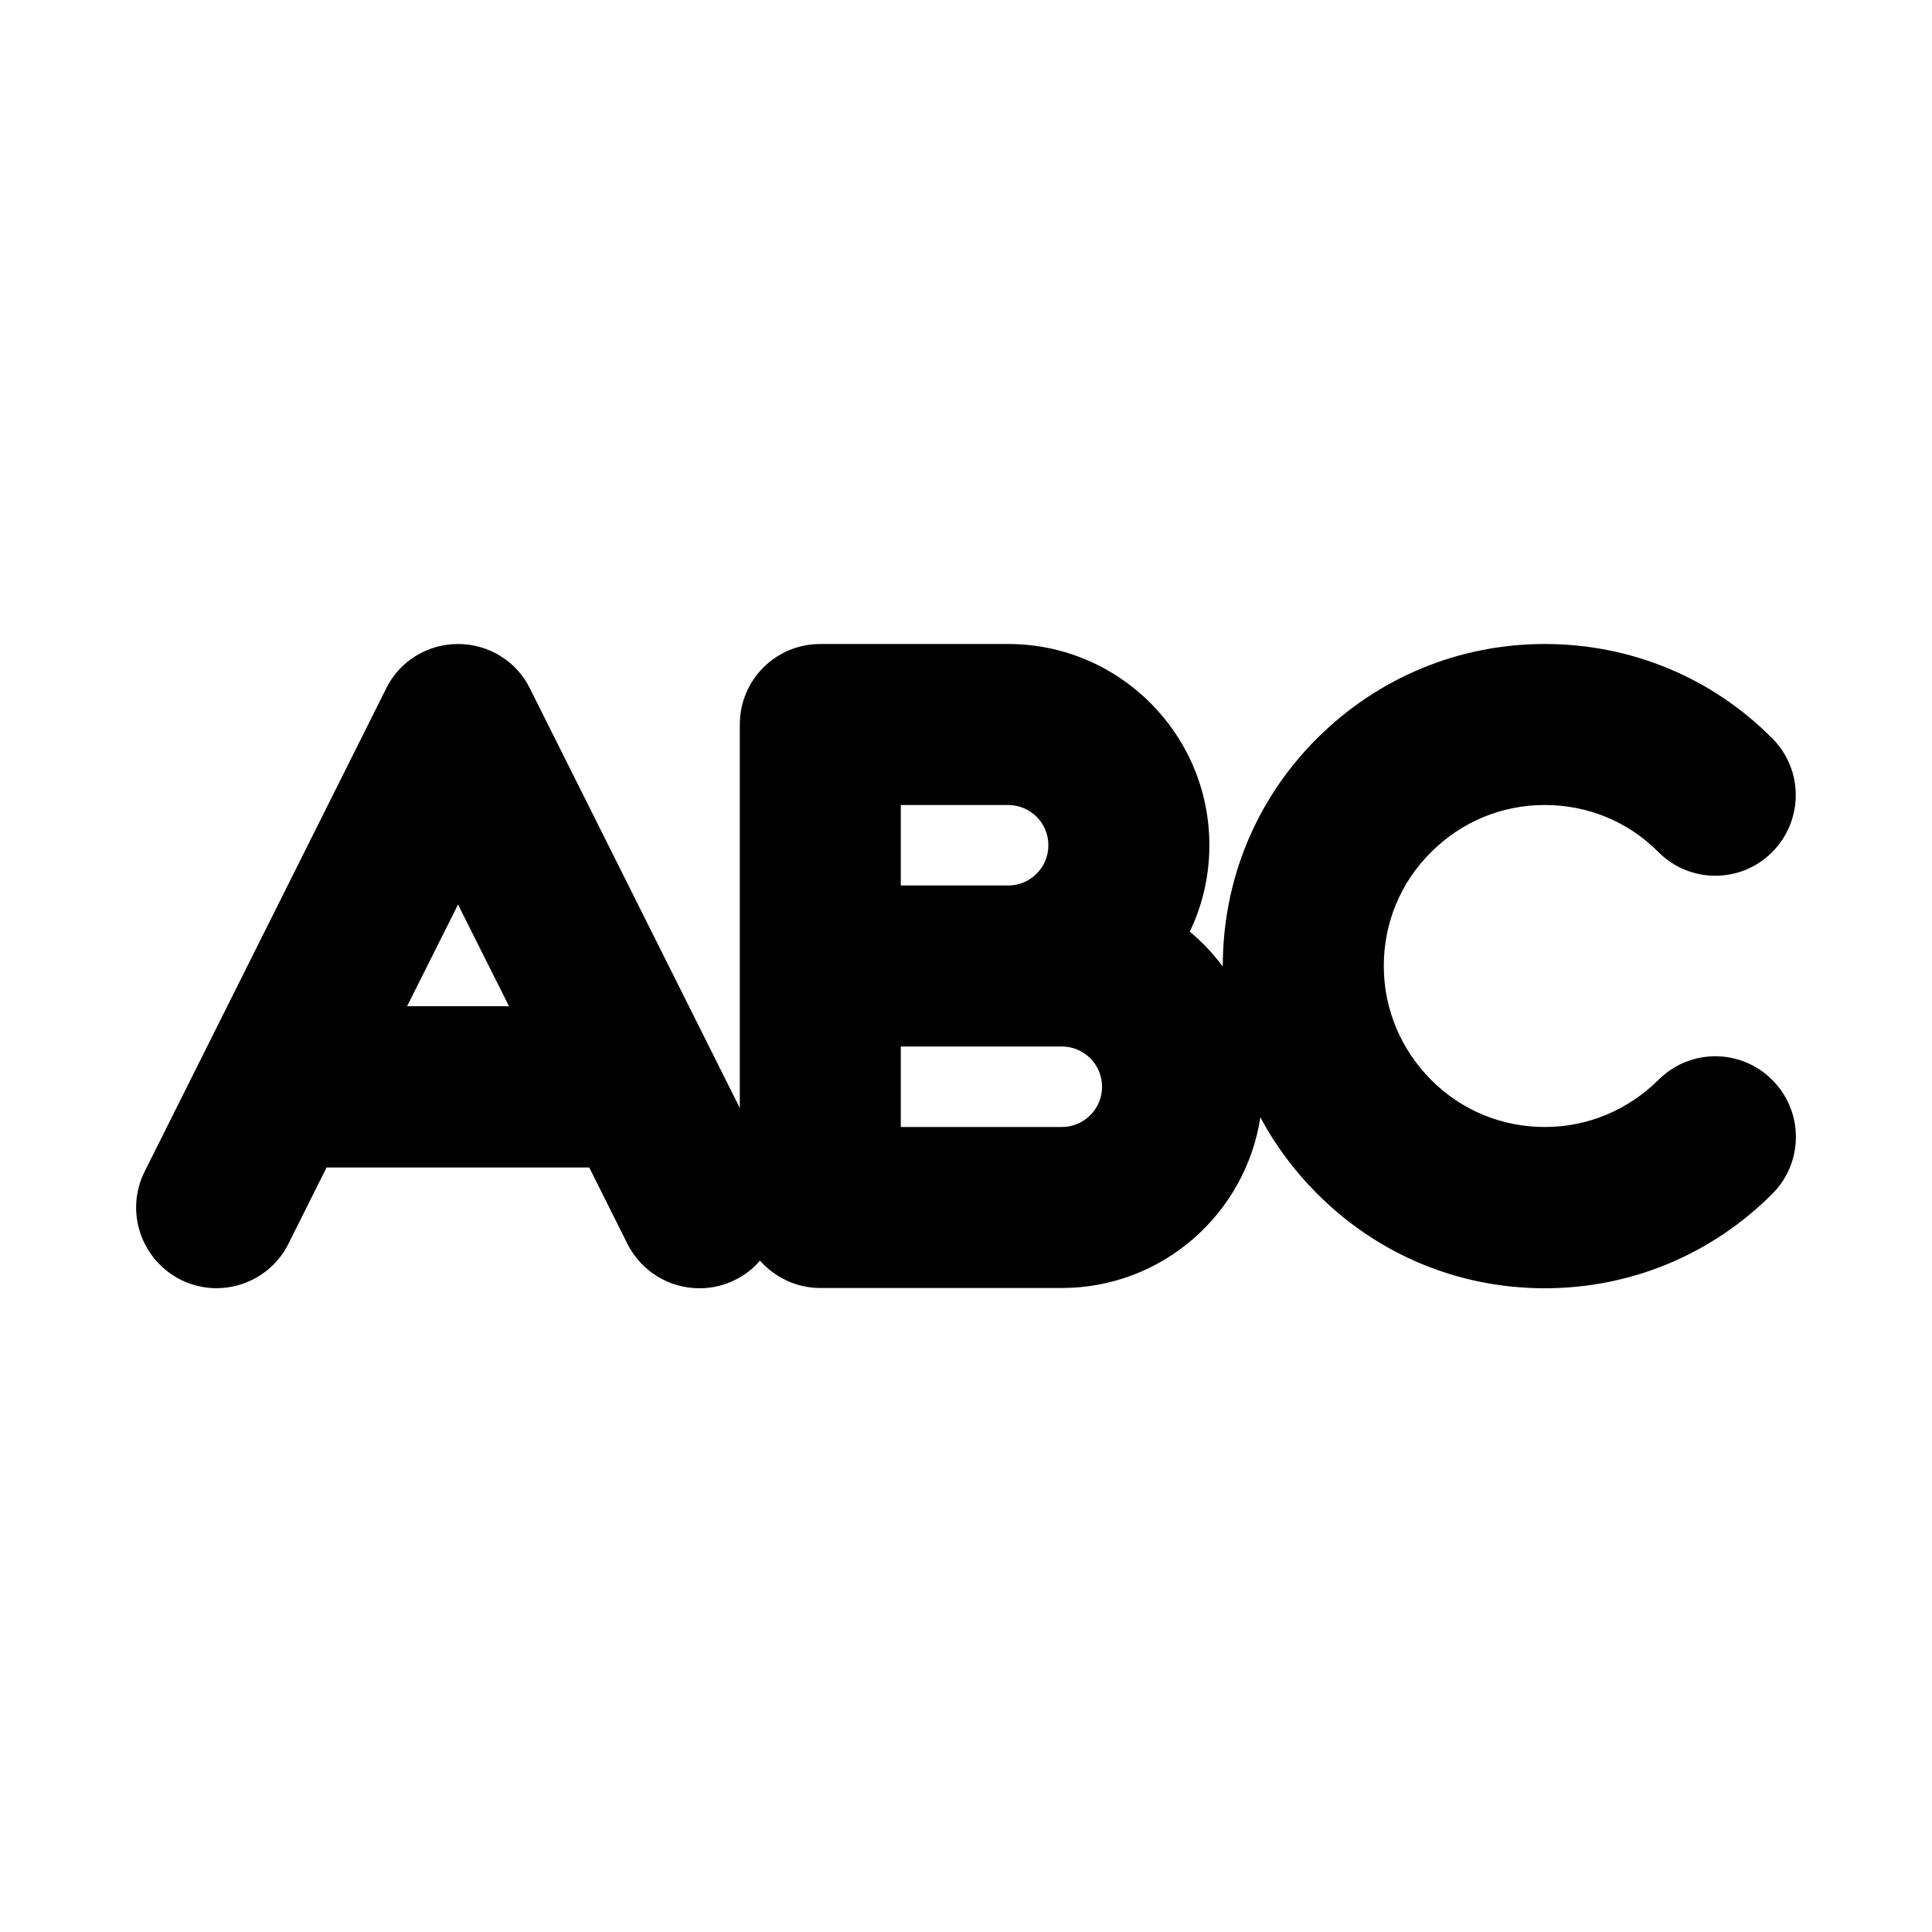
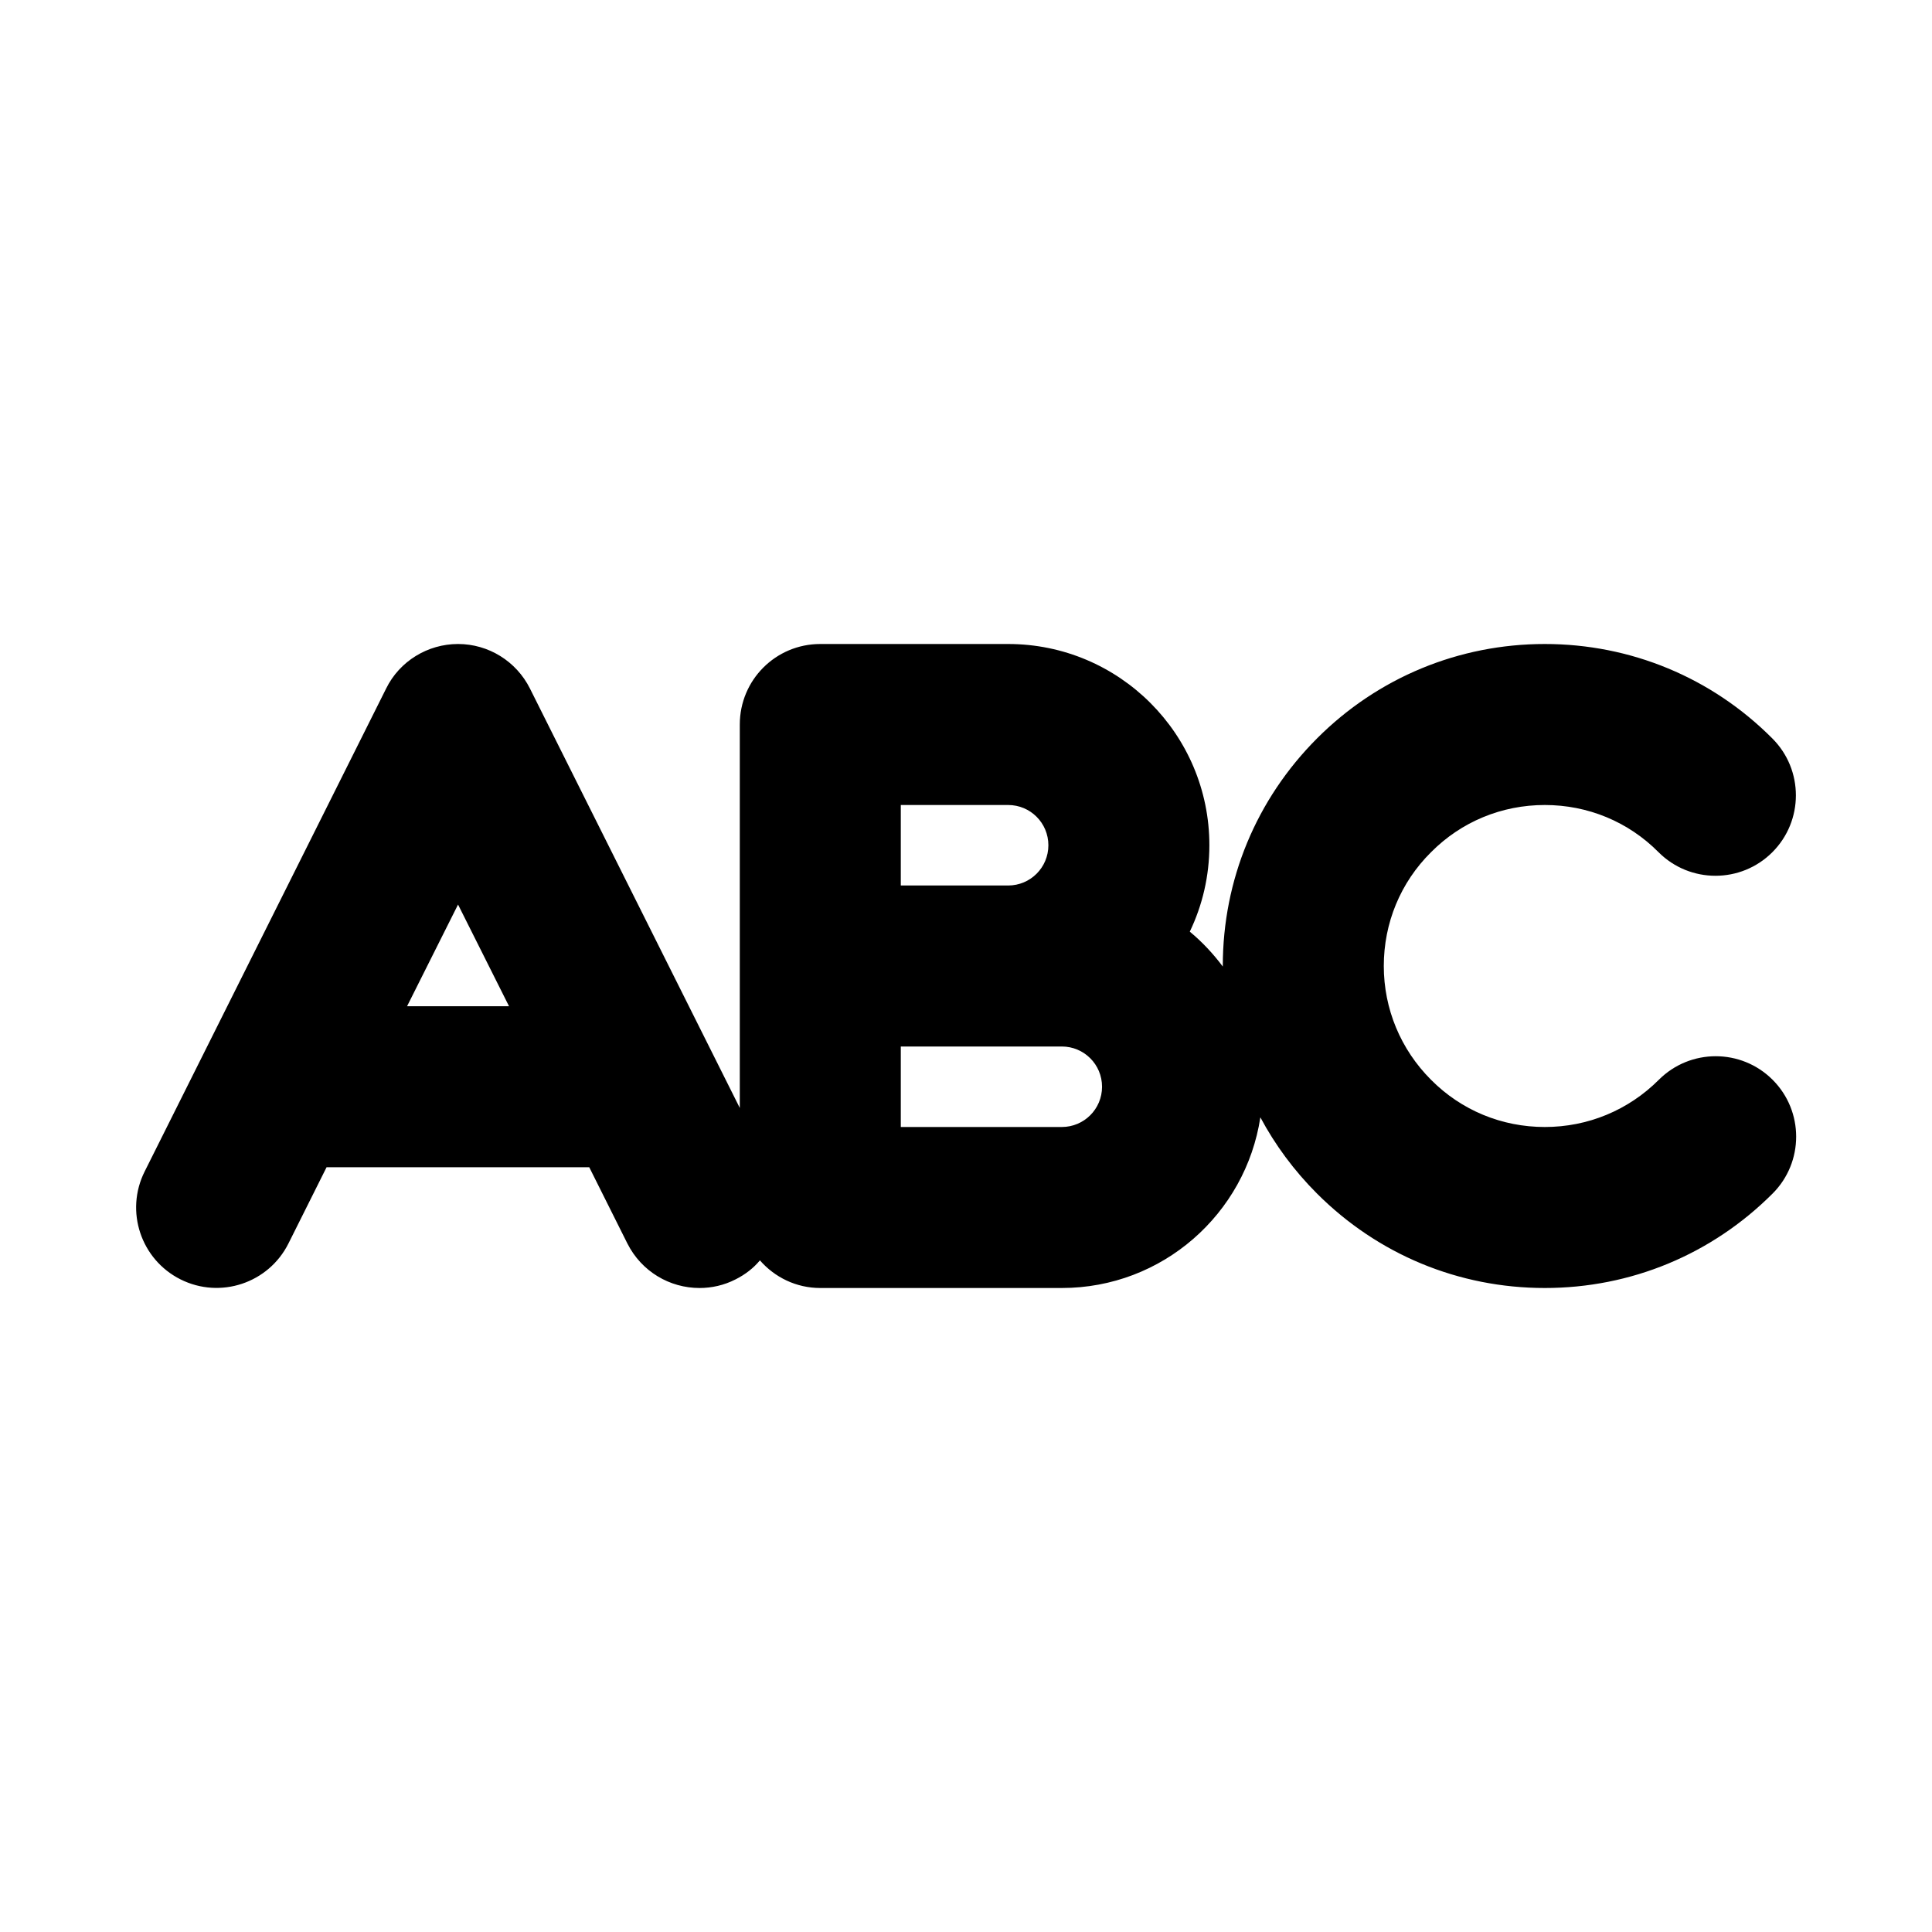
<svg xmlns="http://www.w3.org/2000/svg" version="1.1" id="Layer_1" x="0px" y="0px" viewBox="0 0 72 72" style="enable-background:new 0 0 72 72;" xml:space="preserve">
-   <path d="M61.81,40.24C60.67,41.37,59.17,42,57.57,42c-1.6,0-3.11-0.62-4.24-1.76C52.2,39.1,51.57,37.6,51.57,36  c0-1.6,0.62-3.11,1.76-4.24c1.14-1.14,2.64-1.76,4.24-1.76c1.6,0,3.11,0.62,4.23,1.75c1.17,1.18,3.07,1.18,4.24,0.01  c1.17-1.17,1.18-3.07,0.01-4.24C63.8,25.25,60.78,24,57.57,24c-3.2,0-6.21,1.25-8.48,3.51c-2.27,2.26-3.52,5.27-3.52,8.49  c0,0.01,0,0.01,0,0.02c-0.36-0.48-0.77-0.92-1.23-1.3c0.47-0.98,0.73-2.07,0.73-3.22c0-4.14-3.36-7.5-7.5-7.5h-7c-1.66,0-3,1.34-3,3  v14.29l-7.82-15.63C19.25,24.64,18.21,24,17.07,24s-2.18,0.64-2.68,1.66l-9,18c-0.74,1.48-0.14,3.28,1.34,4.03  c1.48,0.74,3.28,0.14,4.02-1.34l1.42-2.84h9.79l1.42,2.84c0.53,1.05,1.58,1.66,2.69,1.66c0.45,0,0.91-0.1,1.34-0.32  c0.36-0.18,0.67-0.42,0.91-0.71C28.88,47.6,29.67,48,30.57,48h9c3.75,0,6.85-2.77,7.4-6.36c0.55,1.03,1.26,1.99,2.11,2.84  c2.26,2.27,5.27,3.53,8.49,3.53c3.2,0,6.21-1.25,8.48-3.52c1.17-1.17,1.17-3.07,0-4.24C64.88,39.07,62.98,39.07,61.81,40.24z   M15.17,37.5l1.9-3.79l1.9,3.79H15.17z M37.57,30c0.83,0,1.5,0.67,1.5,1.5S38.4,33,37.57,33h-4v-3H37.57z M39.57,42h-6v-3h4h2  c0.83,0,1.5,0.67,1.5,1.5S40.4,42,39.57,42z" />
+   <g>
+     <path d="M57.57,30c1.6,0,3.11,0.62,4.24,1.76c1.17,1.17,3.07,1.17,4.24,0c1.17-1.17,1.17-3.07,0-4.24   C63.79,25.25,60.77,24,57.57,24s-6.22,1.25-8.48,3.51c-2.27,2.27-3.52,5.28-3.52,8.49c0,0.01,0,0.01,0,0.02   c-0.36-0.48-0.77-0.92-1.23-1.3c0.47-0.98,0.73-2.07,0.73-3.22c0-4.14-3.36-7.5-7.5-7.5h-7c-1.66,0-3,1.34-3,3v14.29l-7.82-15.63   C19.24,24.64,18.2,24,17.07,24s-2.18,0.64-2.68,1.66l-9,18c-0.74,1.48-0.14,3.28,1.34,4.02c1.48,0.74,3.28,0.14,4.02-1.34   l1.42-2.84h9.79l1.42,2.84c0.53,1.05,1.58,1.66,2.69,1.66c0.45,0,0.91-0.1,1.34-0.32c0.36-0.18,0.67-0.42,0.91-0.71   C28.87,47.6,29.67,48,30.57,48h9c3.75,0,6.85-2.76,7.4-6.36c0.55,1.03,1.26,1.99,2.11,2.84c2.27,2.27,5.28,3.52,8.49,3.52   s6.22-1.25,8.49-3.52c1.17-1.17,1.17-3.07,0-4.24c-1.17-1.17-3.07-1.17-4.24,0C60.68,41.38,59.17,42,57.57,42s-3.11-0.62-4.24-1.76   c-1.13-1.13-1.76-2.64-1.76-4.24s0.62-3.11,1.76-4.24C54.46,30.62,55.97,30,57.57,30z M15.17,37.5l1.9-3.79l1.9,3.79H15.17z    M37.57,30c0.83,0,1.5,0.67,1.5,1.5S38.4,33,37.57,33h-4v-3H37.57z M39.57,42h-6v-3h4h2c0.83,0,1.5,0.67,1.5,1.5S40.4,42,39.57,42z   " />
+   </g>
</svg>
